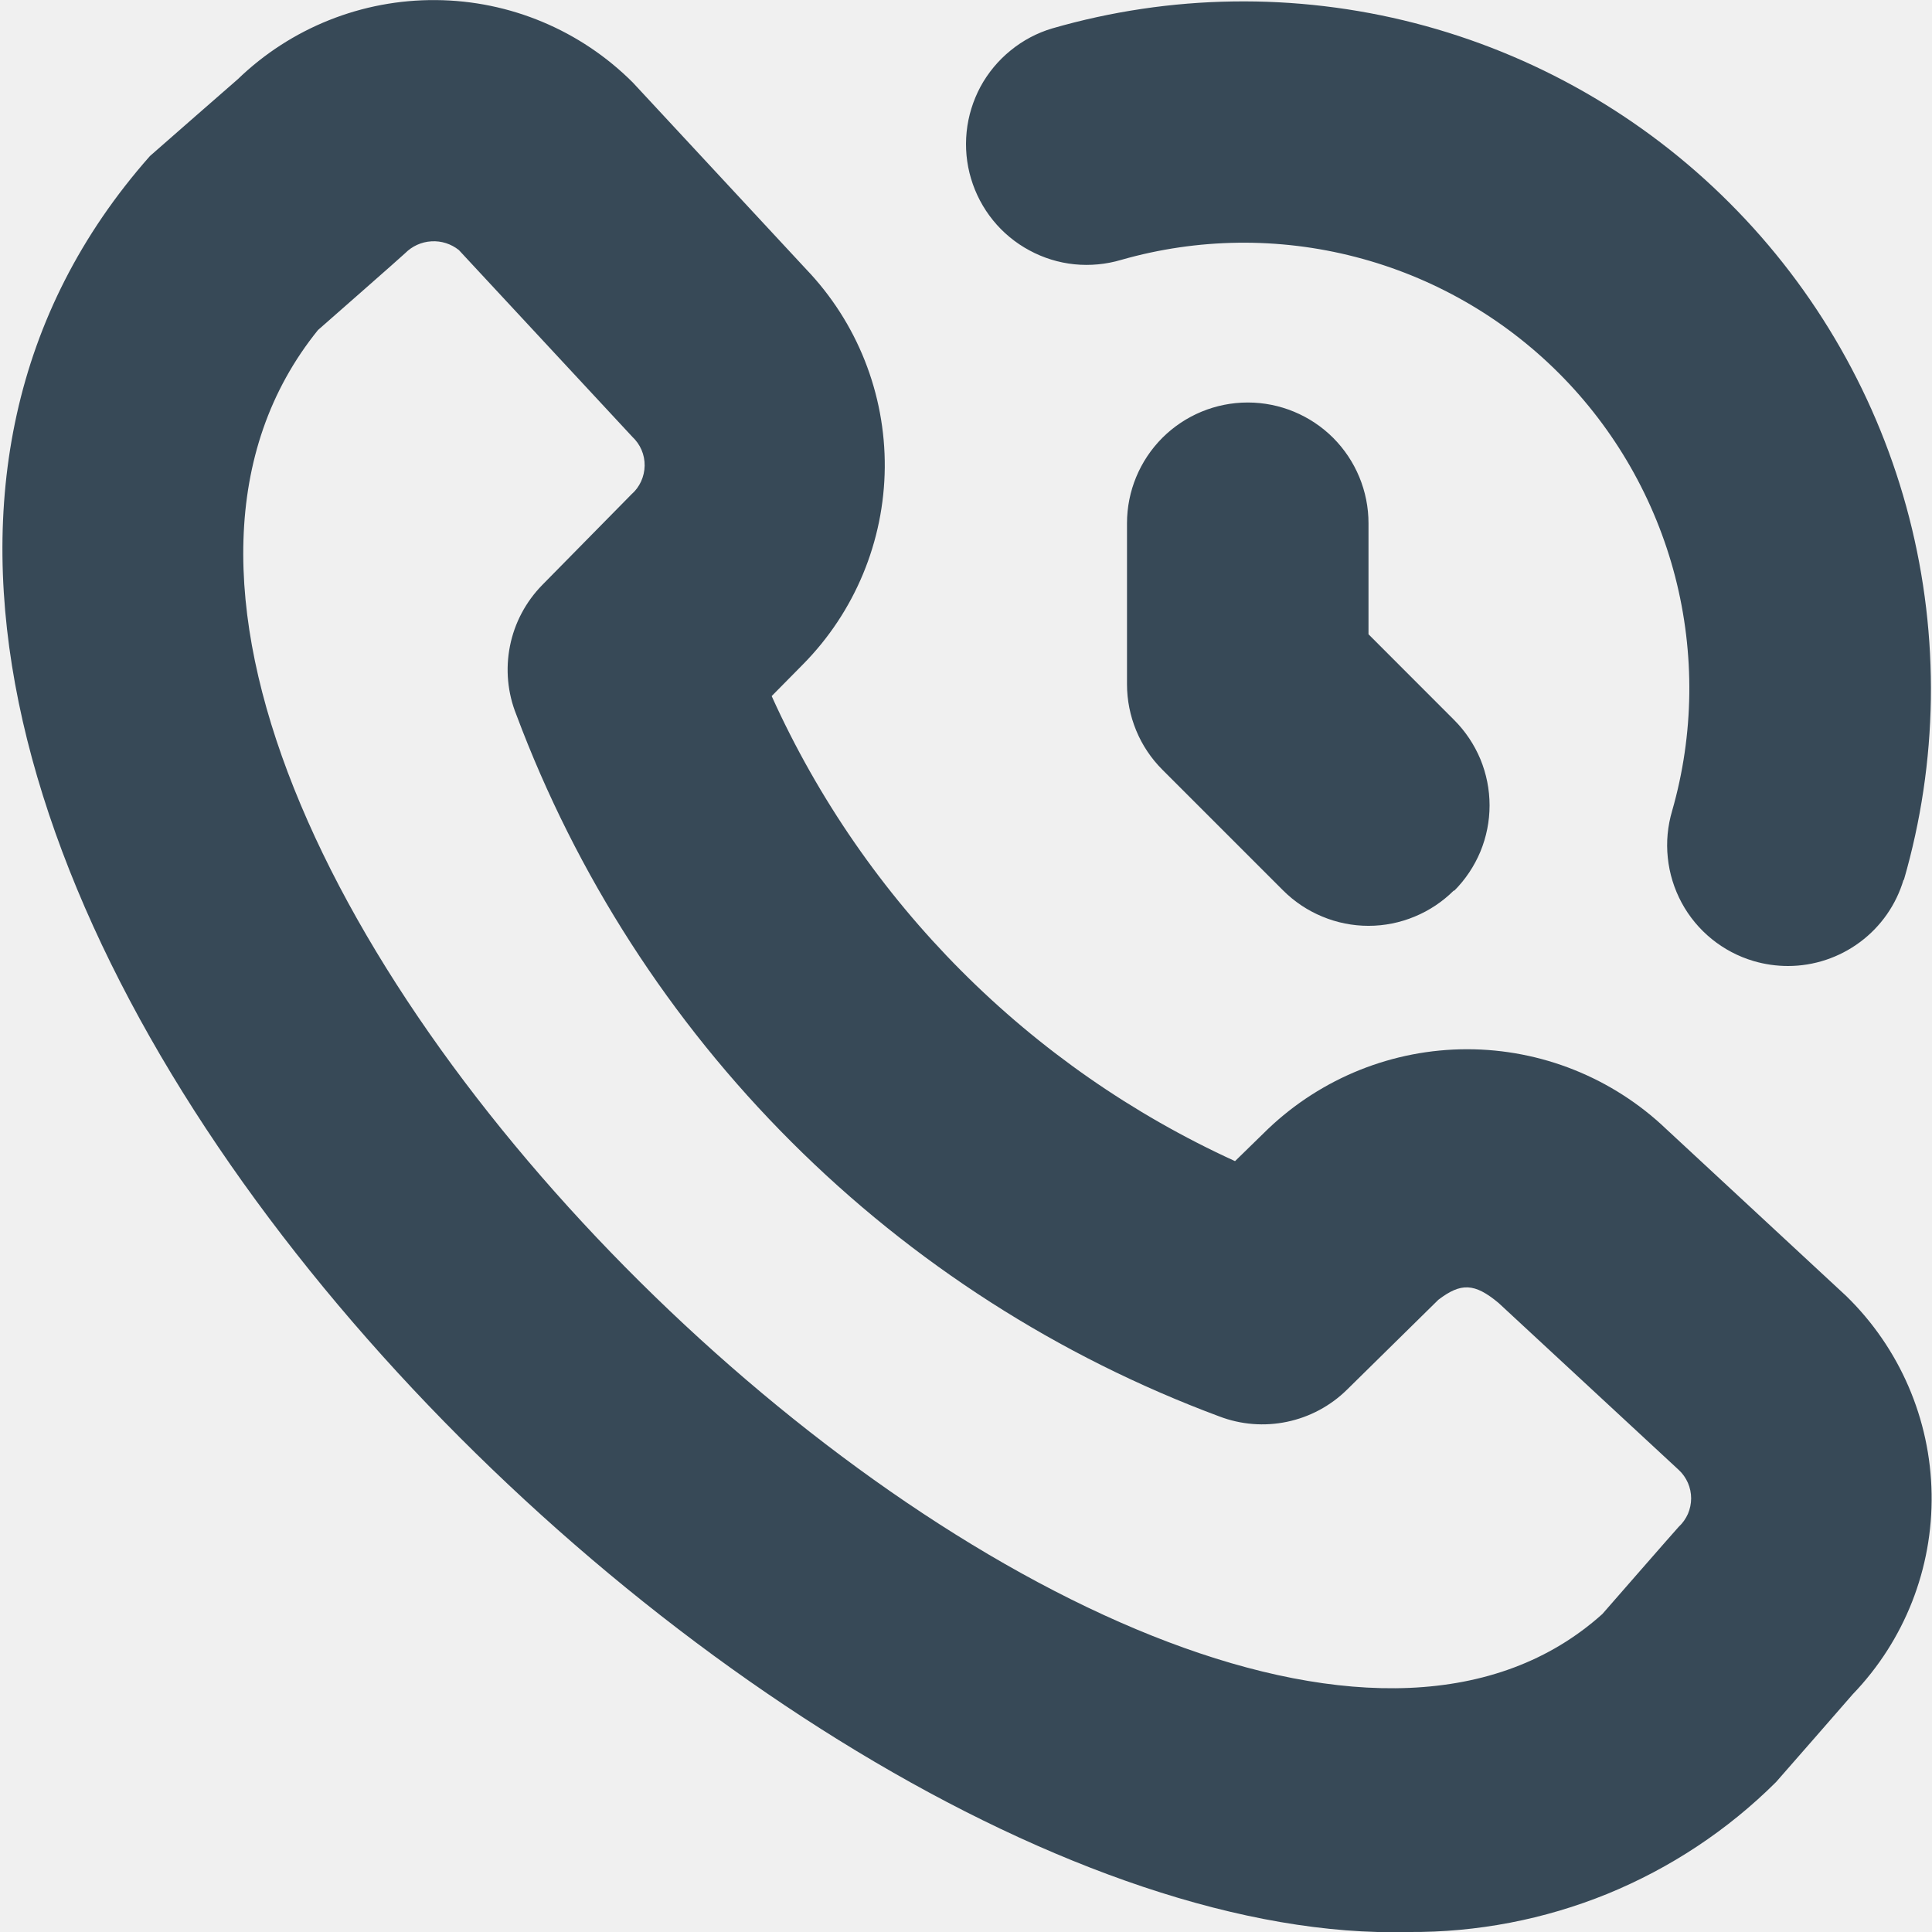
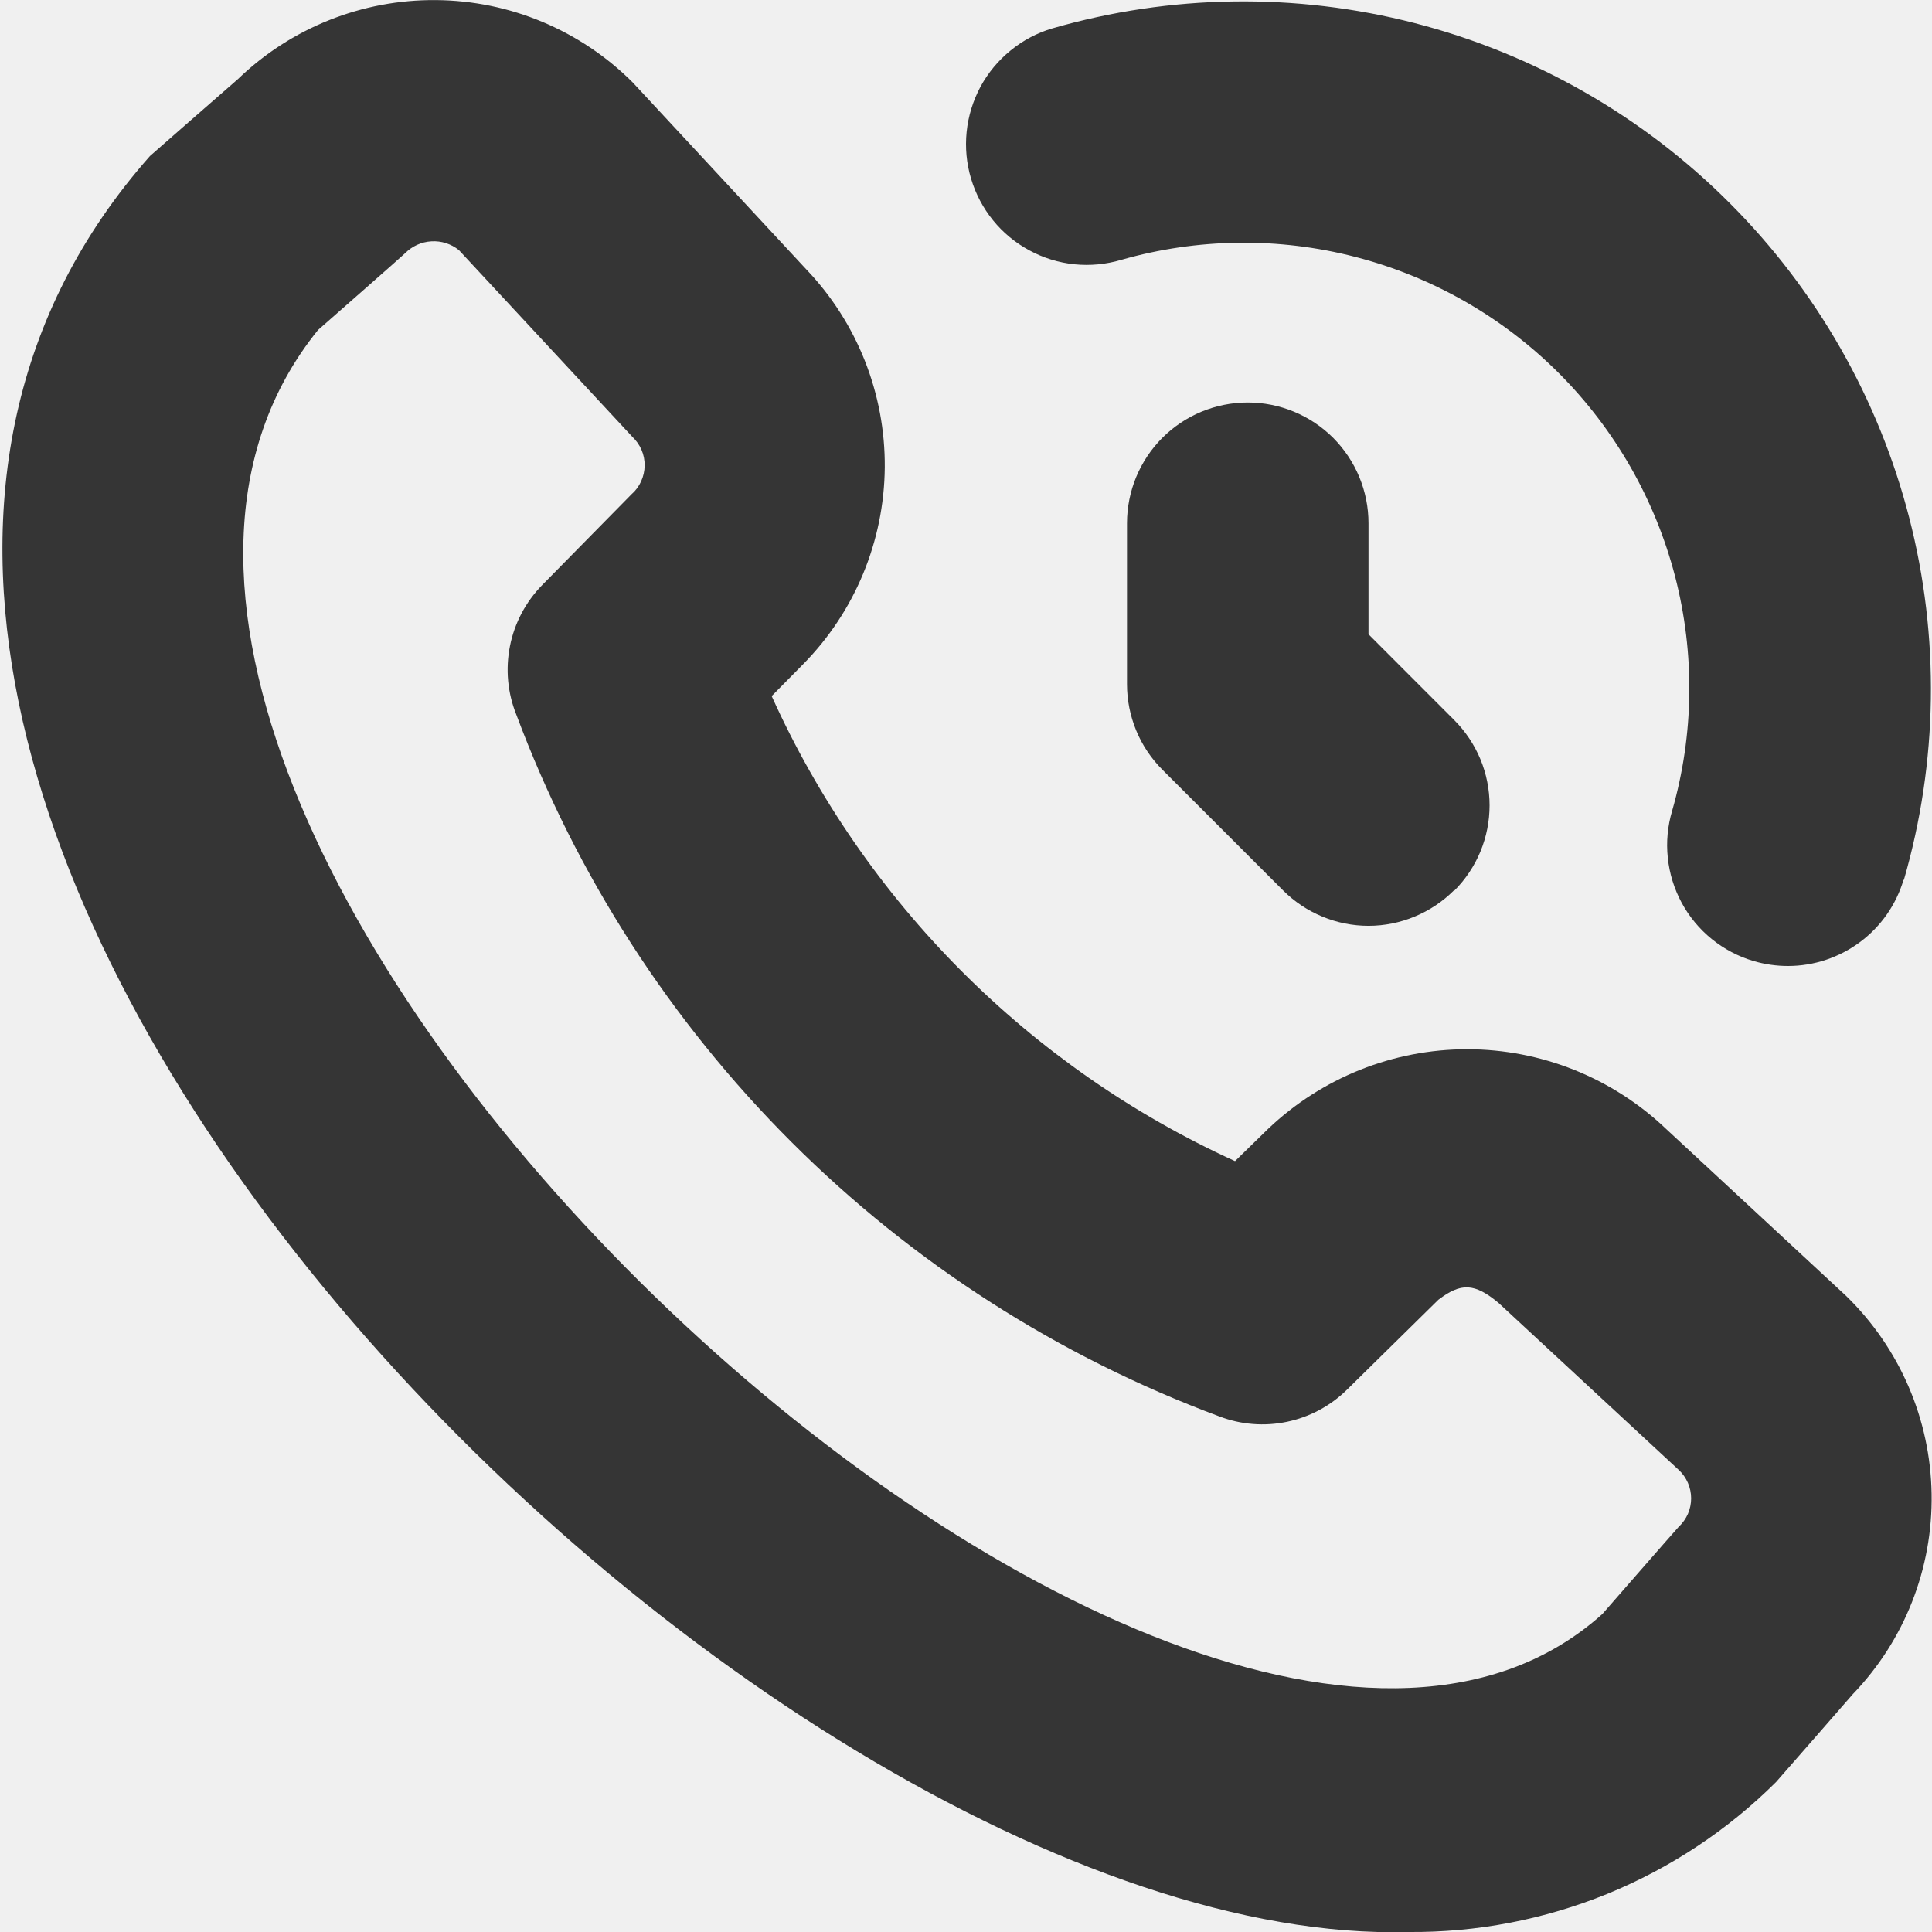
<svg xmlns="http://www.w3.org/2000/svg" width="24" height="24" viewBox="0 0 24 24" fill="none">
-   <g clip-path="url(#clip0_337_1409)">
-     <path d="M17.5 24C9.351 24.23 -5.077 9.785 1.863 1.938C1.888 1.914 2.954 0.984 2.954 0.984C3.614 0.346 4.498 -0.007 5.416 0.001C6.334 0.008 7.212 0.376 7.861 1.025L10.014 3.344C10.648 4.006 10.998 4.89 10.991 5.806C10.983 6.723 10.619 7.601 9.975 8.253L9.586 8.647C10.742 11.206 12.787 13.258 15.342 14.424L15.752 14.024C16.419 13.389 17.304 13.034 18.225 13.034C19.145 13.034 20.031 13.389 20.697 14.024L22.935 16.1C23.599 16.747 23.98 17.63 23.995 18.556C24.011 19.483 23.659 20.378 23.016 21.046C23.016 21.046 22.086 22.113 22.062 22.138C21.462 22.735 20.75 23.206 19.968 23.526C19.184 23.845 18.346 24.006 17.5 24ZM3.95 4.1C-0.91 10.117 14.643 24.773 19.905 20.05C19.905 20.05 20.829 18.991 20.854 18.966C20.903 18.921 20.941 18.866 20.968 18.806C20.994 18.745 21.008 18.679 21.008 18.613C21.008 18.547 20.994 18.481 20.968 18.421C20.941 18.36 20.903 18.305 20.854 18.26L18.616 16.186C18.316 15.936 18.148 15.933 17.868 16.146L16.733 17.263C16.528 17.465 16.27 17.603 15.988 17.662C15.707 17.721 15.415 17.698 15.146 17.595C13.151 16.853 11.338 15.691 9.832 14.186C8.325 12.682 7.16 10.872 6.414 8.878C6.305 8.607 6.278 8.311 6.335 8.025C6.392 7.738 6.532 7.475 6.736 7.267L7.845 6.14C7.896 6.096 7.936 6.041 7.964 5.98C7.992 5.918 8.007 5.852 8.008 5.785C8.009 5.717 7.996 5.65 7.969 5.588C7.943 5.527 7.903 5.471 7.854 5.425L5.7 3.106C5.603 3.029 5.482 2.99 5.358 2.998C5.235 3.005 5.119 3.058 5.032 3.146C5.009 3.171 3.95 4.1 3.95 4.1ZM23.65 10.933C24.075 9.465 24.098 7.91 23.717 6.43C23.336 4.951 22.565 3.6 21.484 2.52C20.404 1.439 19.053 0.668 17.574 0.287C16.094 -0.094 14.539 -0.071 13.071 0.353C12.882 0.409 12.707 0.502 12.554 0.627C12.401 0.751 12.274 0.904 12.18 1.077C12.087 1.251 12.028 1.441 12.008 1.637C11.988 1.833 12.006 2.031 12.063 2.22C12.119 2.408 12.212 2.584 12.336 2.737C12.46 2.89 12.614 3.017 12.787 3.11C12.96 3.204 13.15 3.263 13.346 3.283C13.542 3.303 13.74 3.284 13.929 3.228C14.878 2.957 15.883 2.944 16.839 3.192C17.794 3.439 18.667 3.938 19.365 4.636C20.063 5.334 20.561 6.207 20.809 7.162C21.056 8.118 21.044 9.123 20.772 10.072C20.716 10.261 20.697 10.459 20.718 10.655C20.738 10.851 20.797 11.041 20.89 11.214C20.984 11.388 21.111 11.541 21.264 11.665C21.417 11.789 21.593 11.882 21.782 11.938C21.921 11.979 22.066 12 22.211 12C22.534 12 22.848 11.895 23.107 11.702C23.366 11.509 23.555 11.238 23.647 10.928L23.65 10.933ZM18.064 11.066C18.203 10.927 18.314 10.761 18.39 10.579C18.465 10.397 18.504 10.202 18.504 10.005C18.504 9.808 18.465 9.613 18.39 9.431C18.314 9.249 18.203 9.083 18.064 8.944L17 7.879V6.5C17 6.102 16.842 5.721 16.561 5.439C16.279 5.158 15.898 5 15.5 5C15.102 5 14.721 5.158 14.439 5.439C14.158 5.721 14 6.102 14 6.5V8.5C14 8.697 14.039 8.892 14.114 9.074C14.189 9.256 14.3 9.422 14.439 9.561L15.939 11.061C16.078 11.2 16.244 11.311 16.426 11.386C16.608 11.462 16.803 11.501 17 11.501C17.197 11.501 17.392 11.462 17.574 11.386C17.756 11.311 17.922 11.2 18.061 11.061L18.064 11.066Z" fill="#374957" />
+   <g clip-path="url(#clip0_572_1311)">
+     <path d="M17.5 24C9.351 24.23 -5.077 9.785 1.863 1.938C1.888 1.914 2.954 0.984 2.954 0.984C3.614 0.346 4.498 -0.007 5.416 0.001C6.334 0.008 7.212 0.376 7.861 1.025L10.014 3.344C10.648 4.007 10.998 4.89 10.991 5.807C10.983 6.723 10.619 7.601 9.975 8.253L9.586 8.647C10.742 11.206 12.787 13.259 15.342 14.424L15.752 14.024C16.419 13.389 17.304 13.034 18.225 13.034C19.145 13.034 20.031 13.389 20.697 14.024L22.935 16.1C23.599 16.747 23.98 17.63 23.995 18.556C24.011 19.483 23.659 20.378 23.016 21.046C23.016 21.046 22.086 22.113 22.062 22.138C21.462 22.735 20.75 23.206 19.968 23.526C19.184 23.845 18.346 24.007 17.5 24V24ZM3.95 4.1C-0.91 10.117 14.643 24.773 19.905 20.05C19.905 20.05 20.829 18.991 20.854 18.966C20.903 18.921 20.941 18.866 20.968 18.806C20.994 18.745 21.008 18.679 21.008 18.613C21.008 18.547 20.994 18.481 20.968 18.421C20.941 18.36 20.903 18.305 20.854 18.26L18.616 16.186C18.316 15.936 18.148 15.933 17.868 16.146L16.733 17.263C16.528 17.465 16.27 17.603 15.988 17.662C15.707 17.721 15.415 17.698 15.146 17.595C13.151 16.853 11.338 15.691 9.832 14.187C8.325 12.682 7.16 10.872 6.414 8.878C6.305 8.607 6.278 8.311 6.335 8.025C6.392 7.738 6.532 7.475 6.736 7.267L7.845 6.14C7.896 6.096 7.936 6.041 7.964 5.98C7.992 5.918 8.007 5.852 8.008 5.785C8.009 5.717 7.996 5.65 7.969 5.588C7.943 5.527 7.903 5.471 7.854 5.425L5.7 3.106C5.603 3.029 5.482 2.99 5.358 2.998C5.235 3.005 5.119 3.058 5.032 3.146C5.009 3.171 3.95 4.1 3.95 4.1ZM23.65 10.933C24.075 9.465 24.098 7.91 23.717 6.431C23.336 4.951 22.565 3.6 21.484 2.52C20.404 1.439 19.053 0.668 17.574 0.287C16.094 -0.094 14.539 -0.071 13.071 0.353C12.882 0.409 12.707 0.502 12.554 0.627C12.401 0.751 12.274 0.904 12.18 1.077C12.087 1.251 12.028 1.441 12.008 1.637C11.988 1.833 12.006 2.031 12.063 2.22C12.119 2.408 12.212 2.584 12.336 2.737C12.46 2.89 12.614 3.017 12.787 3.11C12.96 3.204 13.15 3.263 13.346 3.283C13.542 3.303 13.74 3.284 13.929 3.228C14.878 2.957 15.883 2.944 16.839 3.192C17.794 3.439 18.667 3.938 19.365 4.636C20.063 5.335 20.561 6.207 20.809 7.162C21.056 8.118 21.044 9.123 20.772 10.072C20.716 10.261 20.697 10.459 20.718 10.655C20.738 10.851 20.797 11.041 20.89 11.214C20.984 11.388 21.111 11.541 21.264 11.665C21.417 11.789 21.593 11.882 21.782 11.938C21.921 11.979 22.066 12 22.211 12C22.534 12 22.848 11.895 23.107 11.702C23.366 11.509 23.555 11.238 23.647 10.928L23.65 10.933ZM18.064 11.066C18.203 10.927 18.314 10.761 18.39 10.579C18.465 10.397 18.504 10.202 18.504 10.005C18.504 9.808 18.465 9.613 18.39 9.431C18.314 9.249 18.203 9.083 18.064 8.944L17 7.879V6.5C17 6.102 16.842 5.721 16.561 5.439C16.279 5.158 15.898 5 15.5 5C15.102 5 14.721 5.158 14.439 5.439C14.158 5.721 14 6.102 14 6.5V8.5C14 8.697 14.039 8.892 14.114 9.074C14.189 9.256 14.3 9.422 14.439 9.561L15.939 11.061C16.078 11.2 16.244 11.311 16.426 11.386C16.608 11.462 16.803 11.501 17 11.501C17.197 11.501 17.392 11.462 17.574 11.386C17.756 11.311 17.922 11.2 18.061 11.061L18.064 11.066Z" fill="#353535" />
  </g>
  <defs>
-     <clipPath id="clip0_337_1409">
+     <clipPath id="clip0_572_1311">
      <rect width="24" height="24" fill="white" />
    </clipPath>
  </defs>
</svg>
